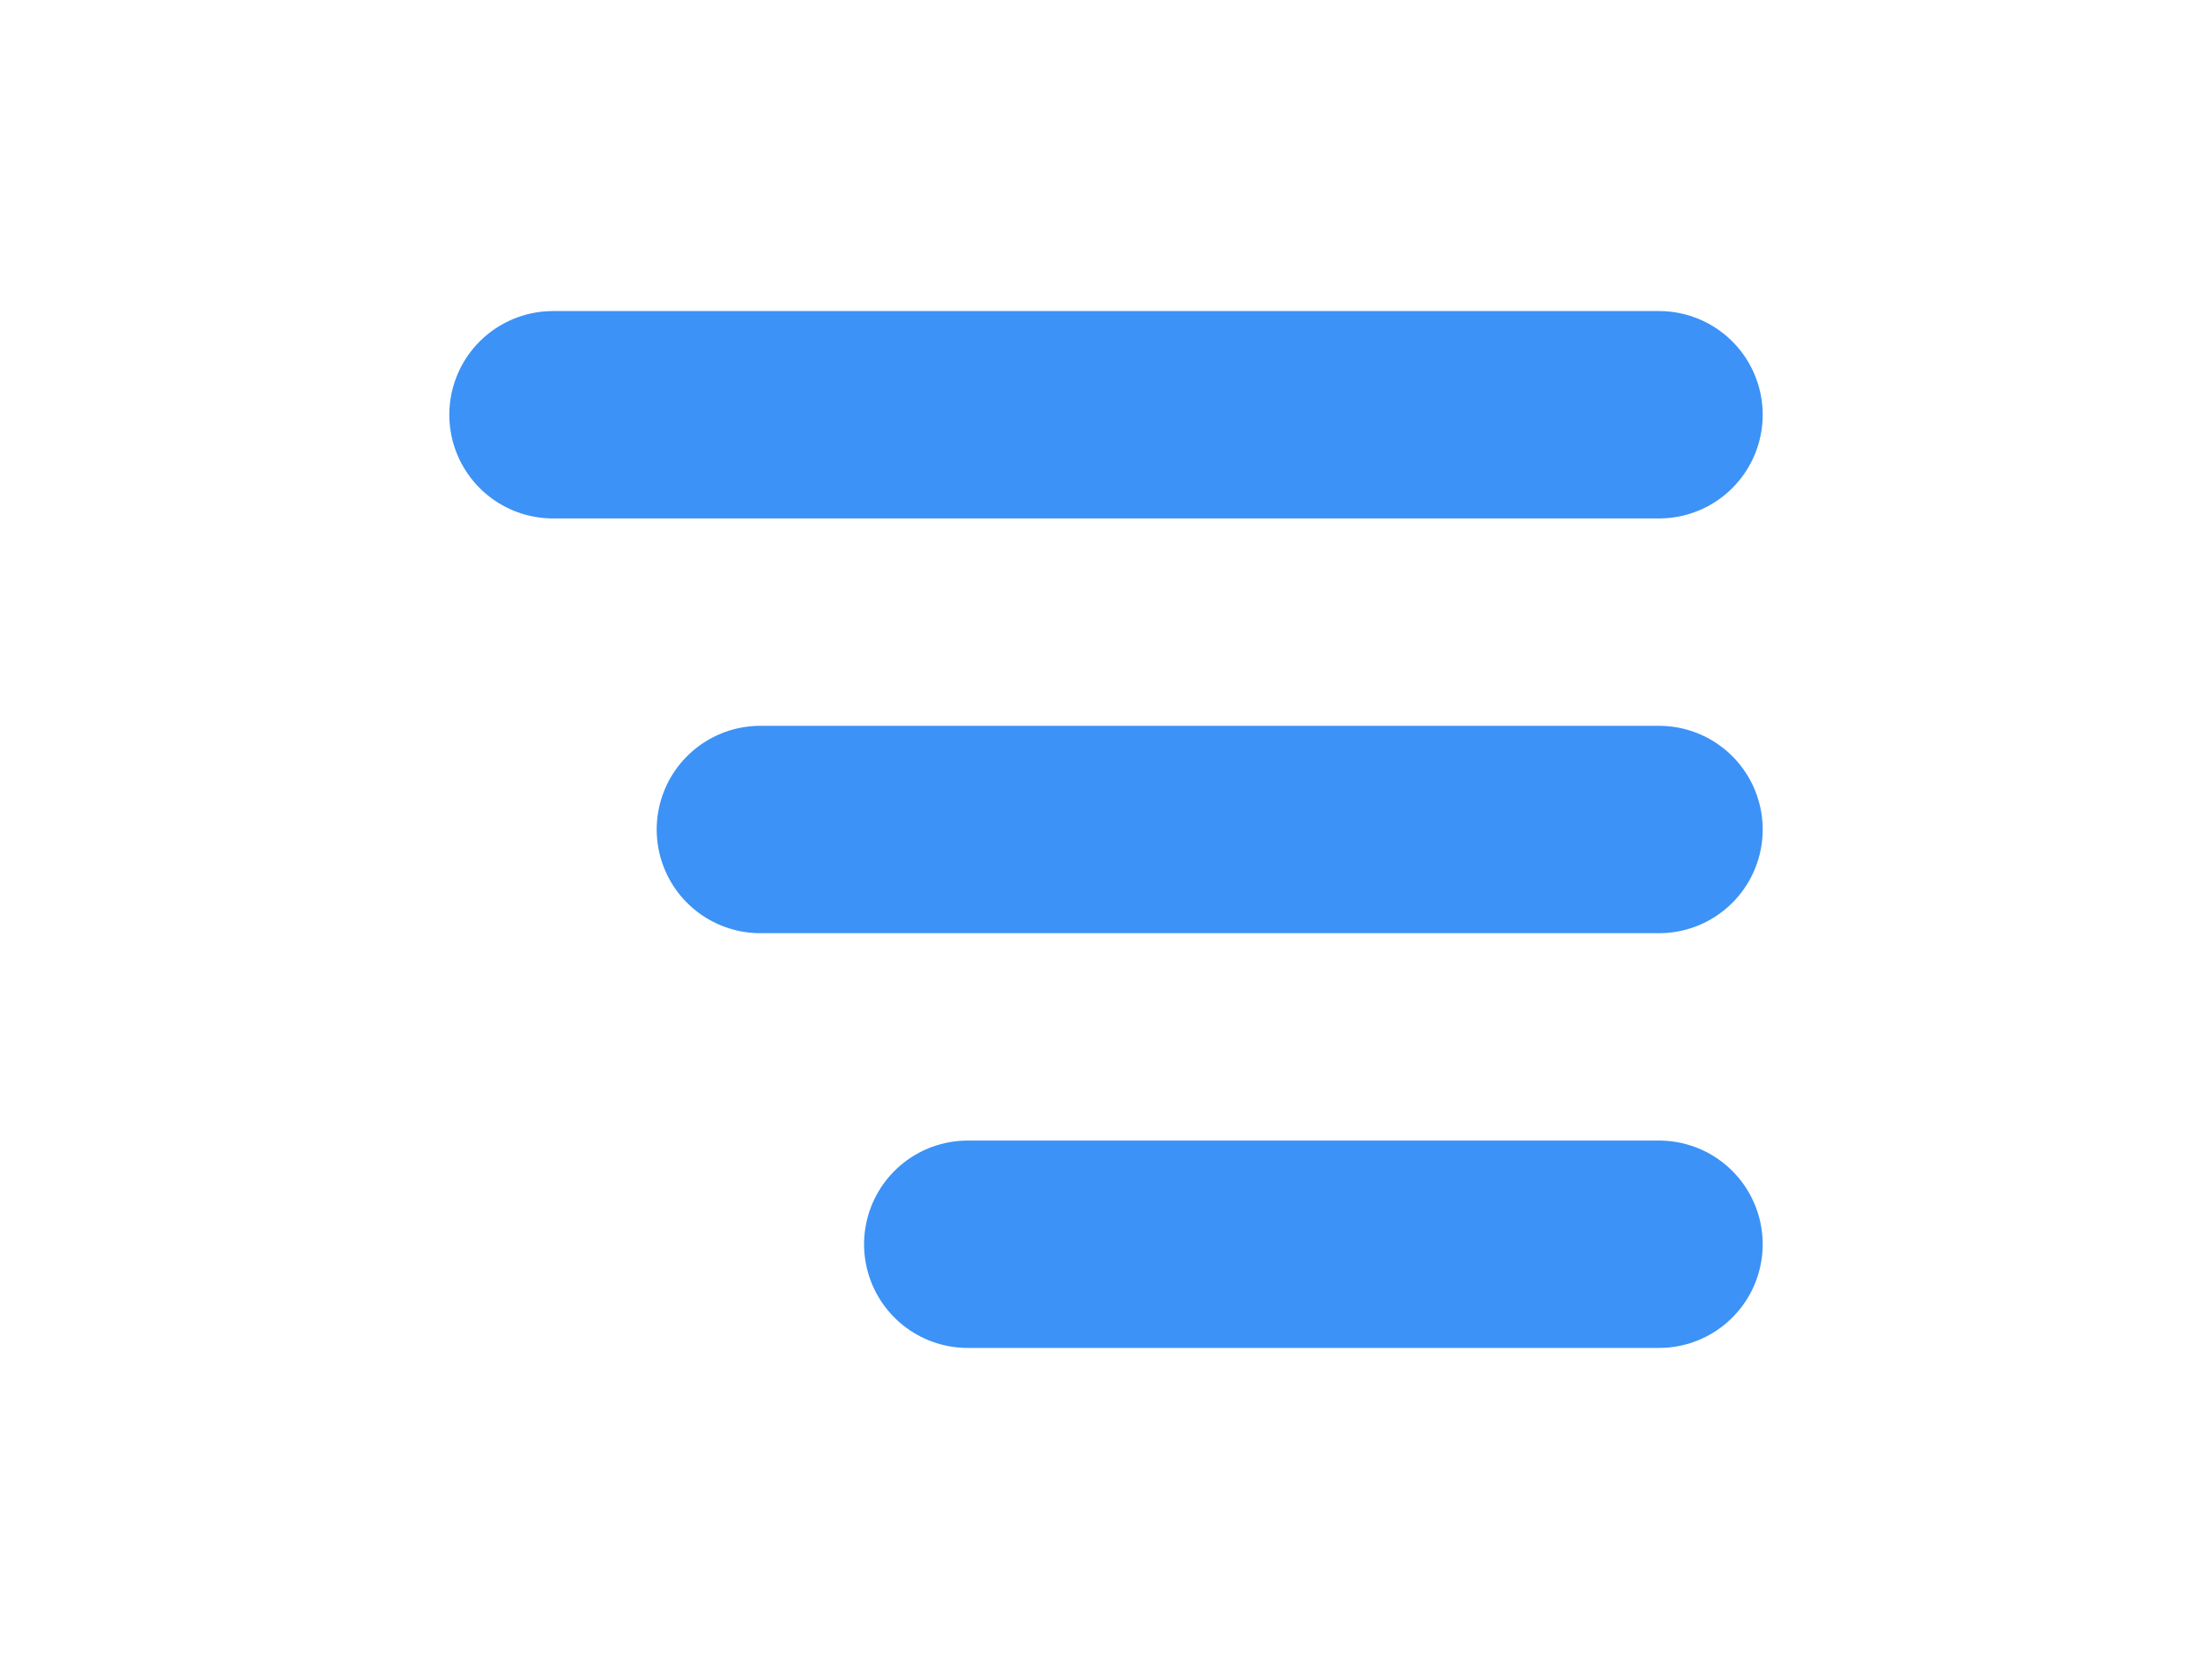
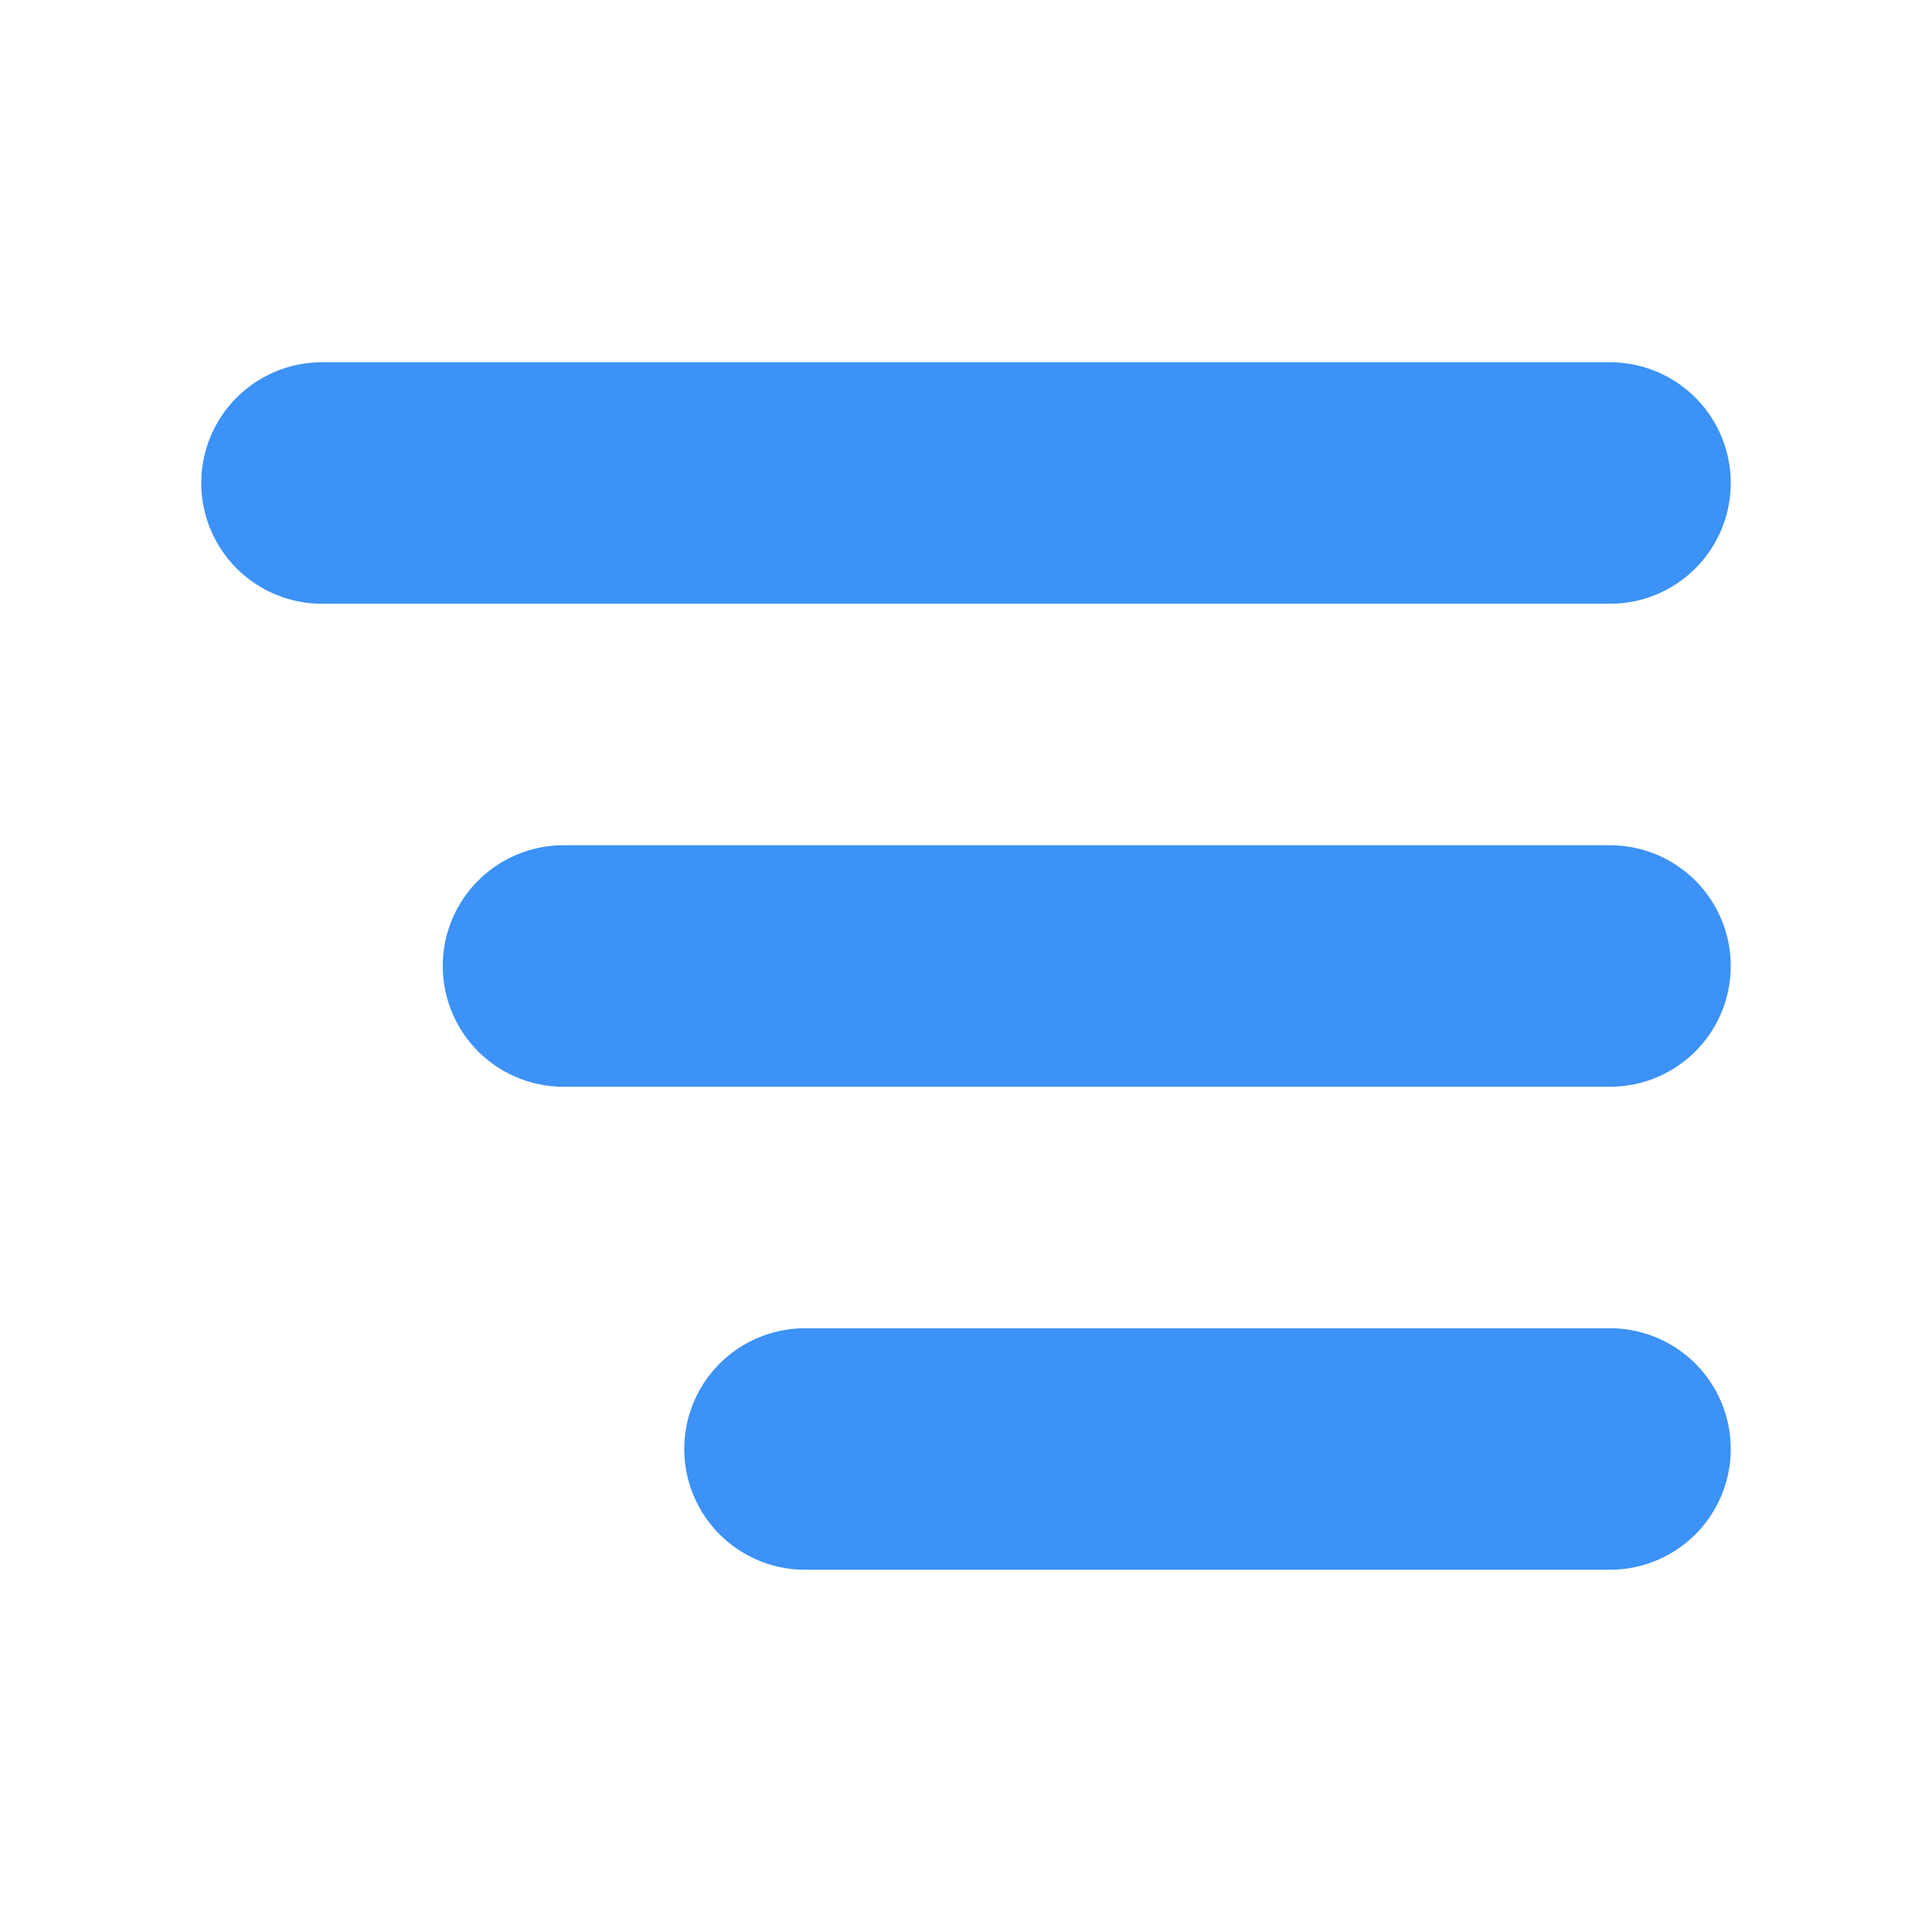
- <svg xmlns="http://www.w3.org/2000/svg" width="32" height="24" viewBox="0 0 24 24" fill="none">
+ <svg xmlns="http://www.w3.org/2000/svg" width="48" height="48" viewBox="0 0 24 24" fill="none">
  <path d="M4 6H20M7 12H20M10 18H20" stroke="#3C92F6" stroke-width="3" stroke-linecap="round" stroke-linejoin="round" />
</svg>
